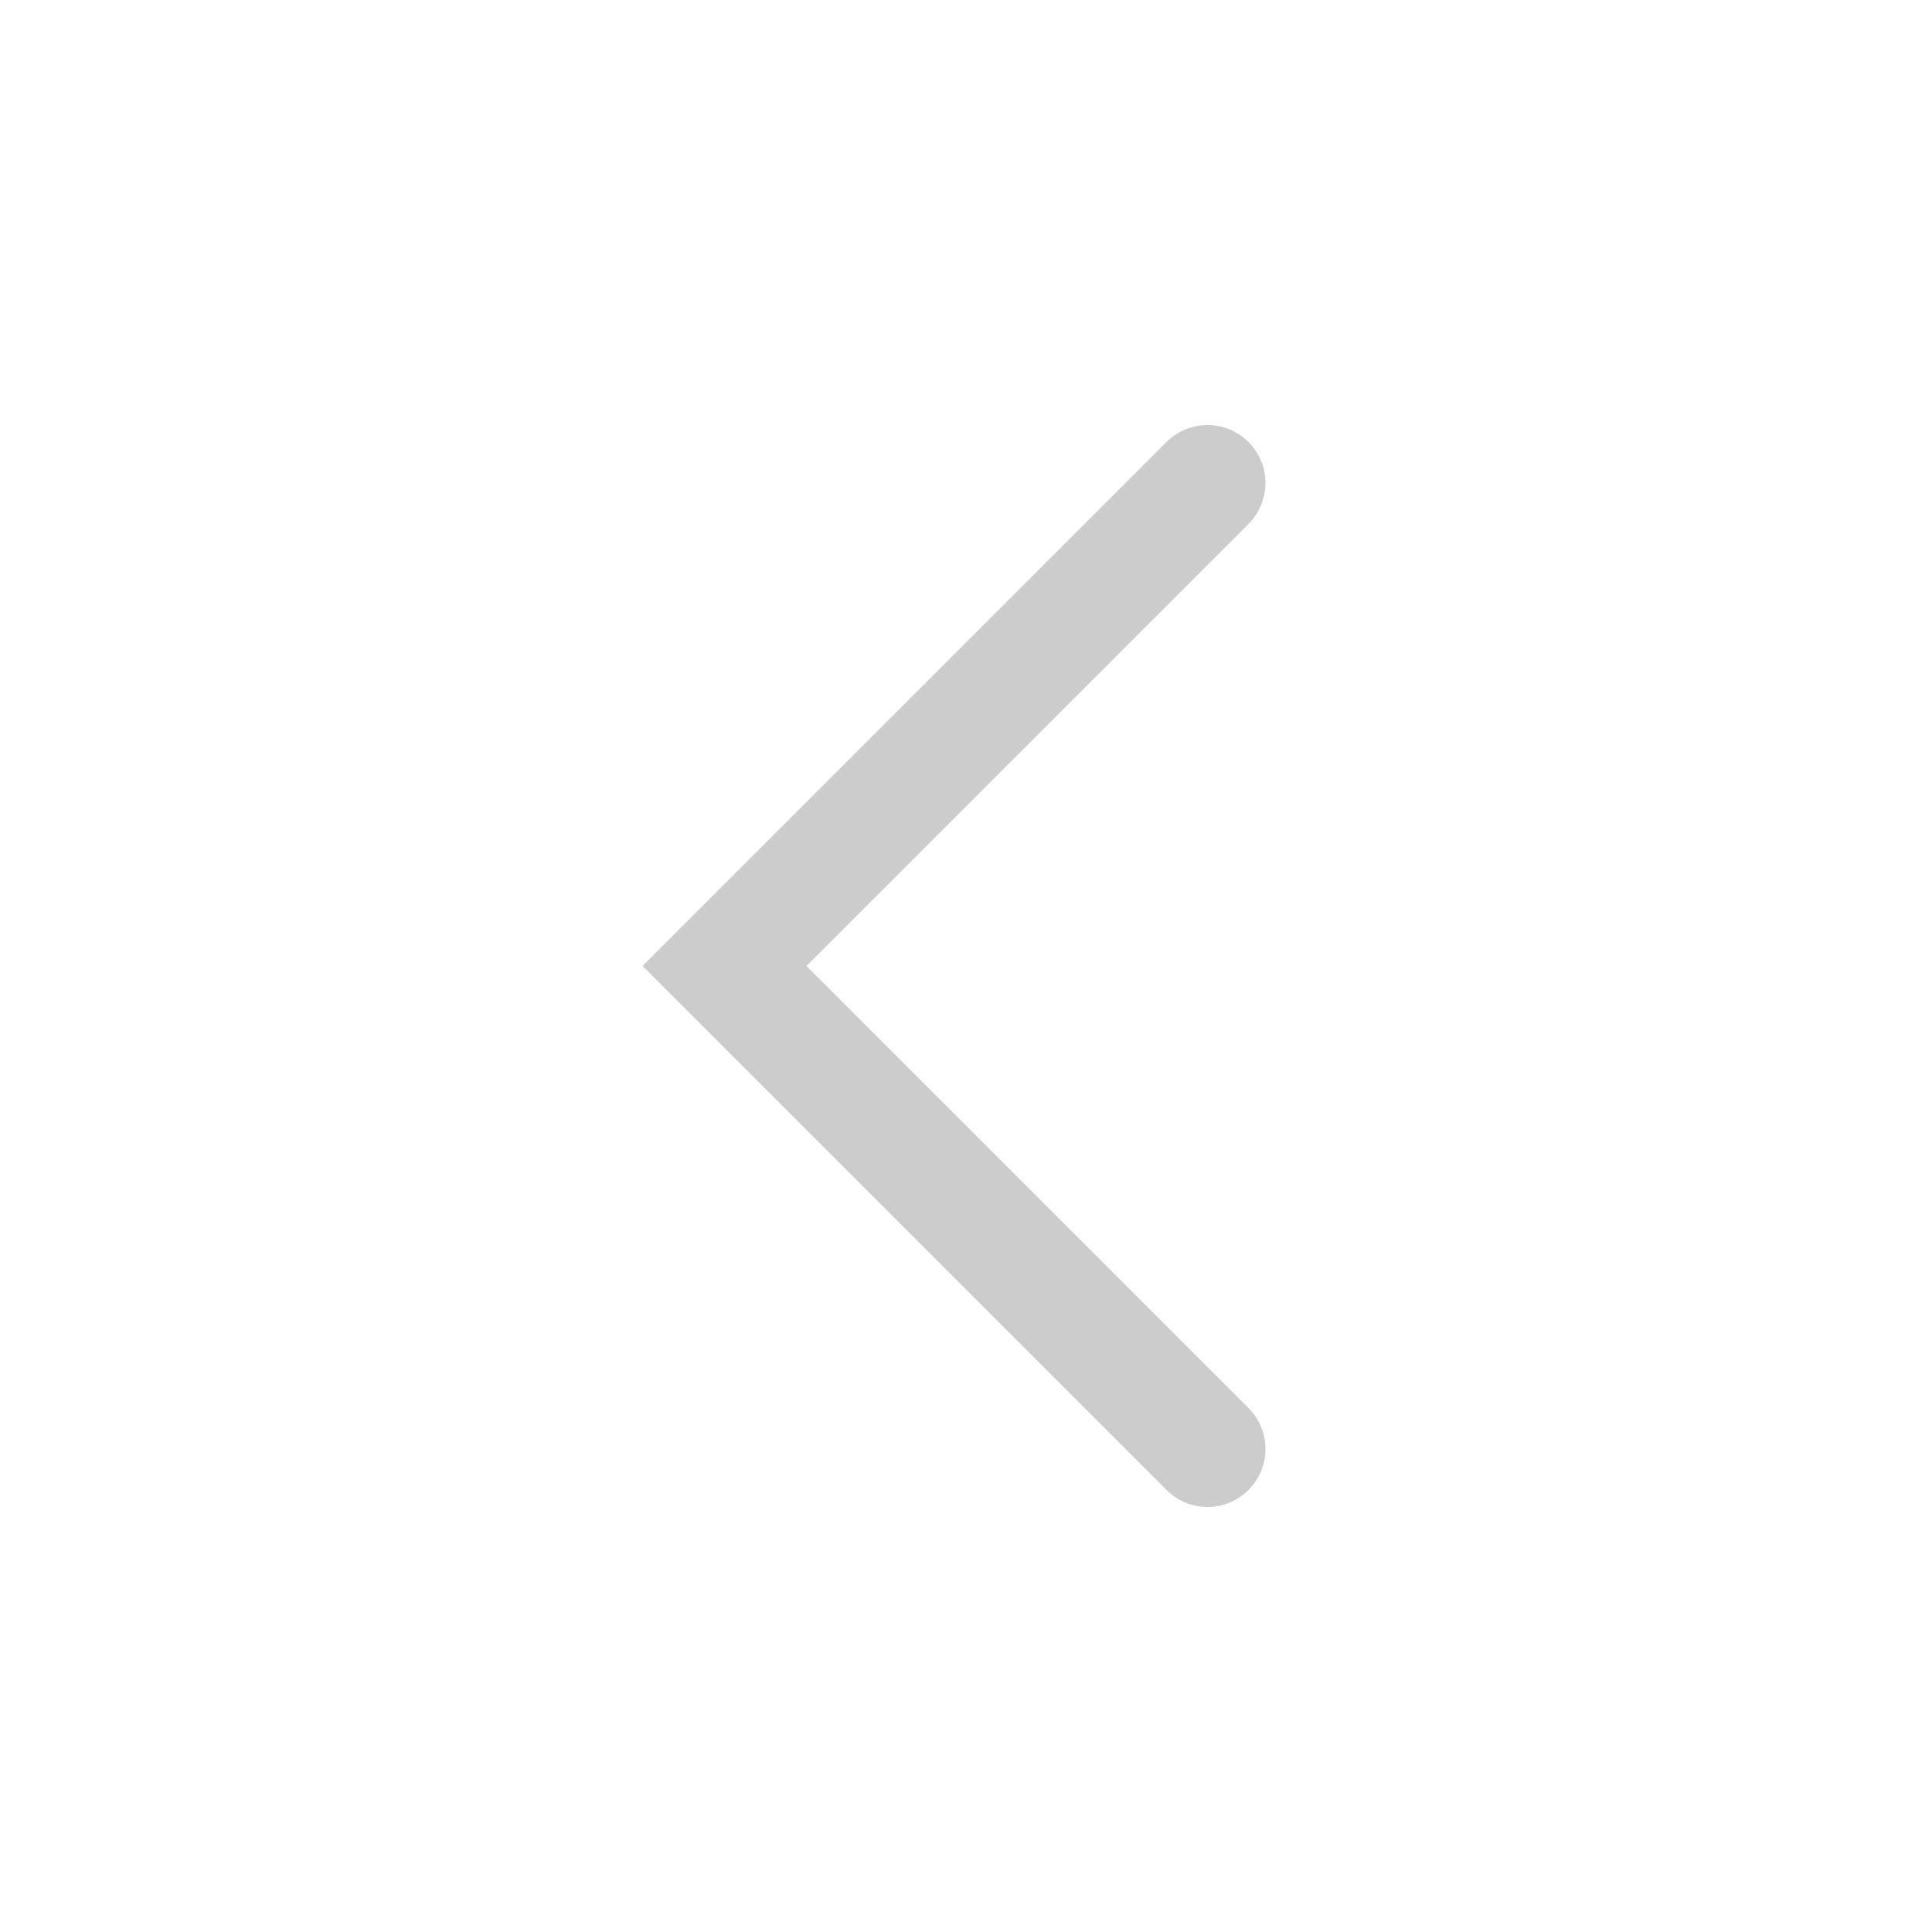
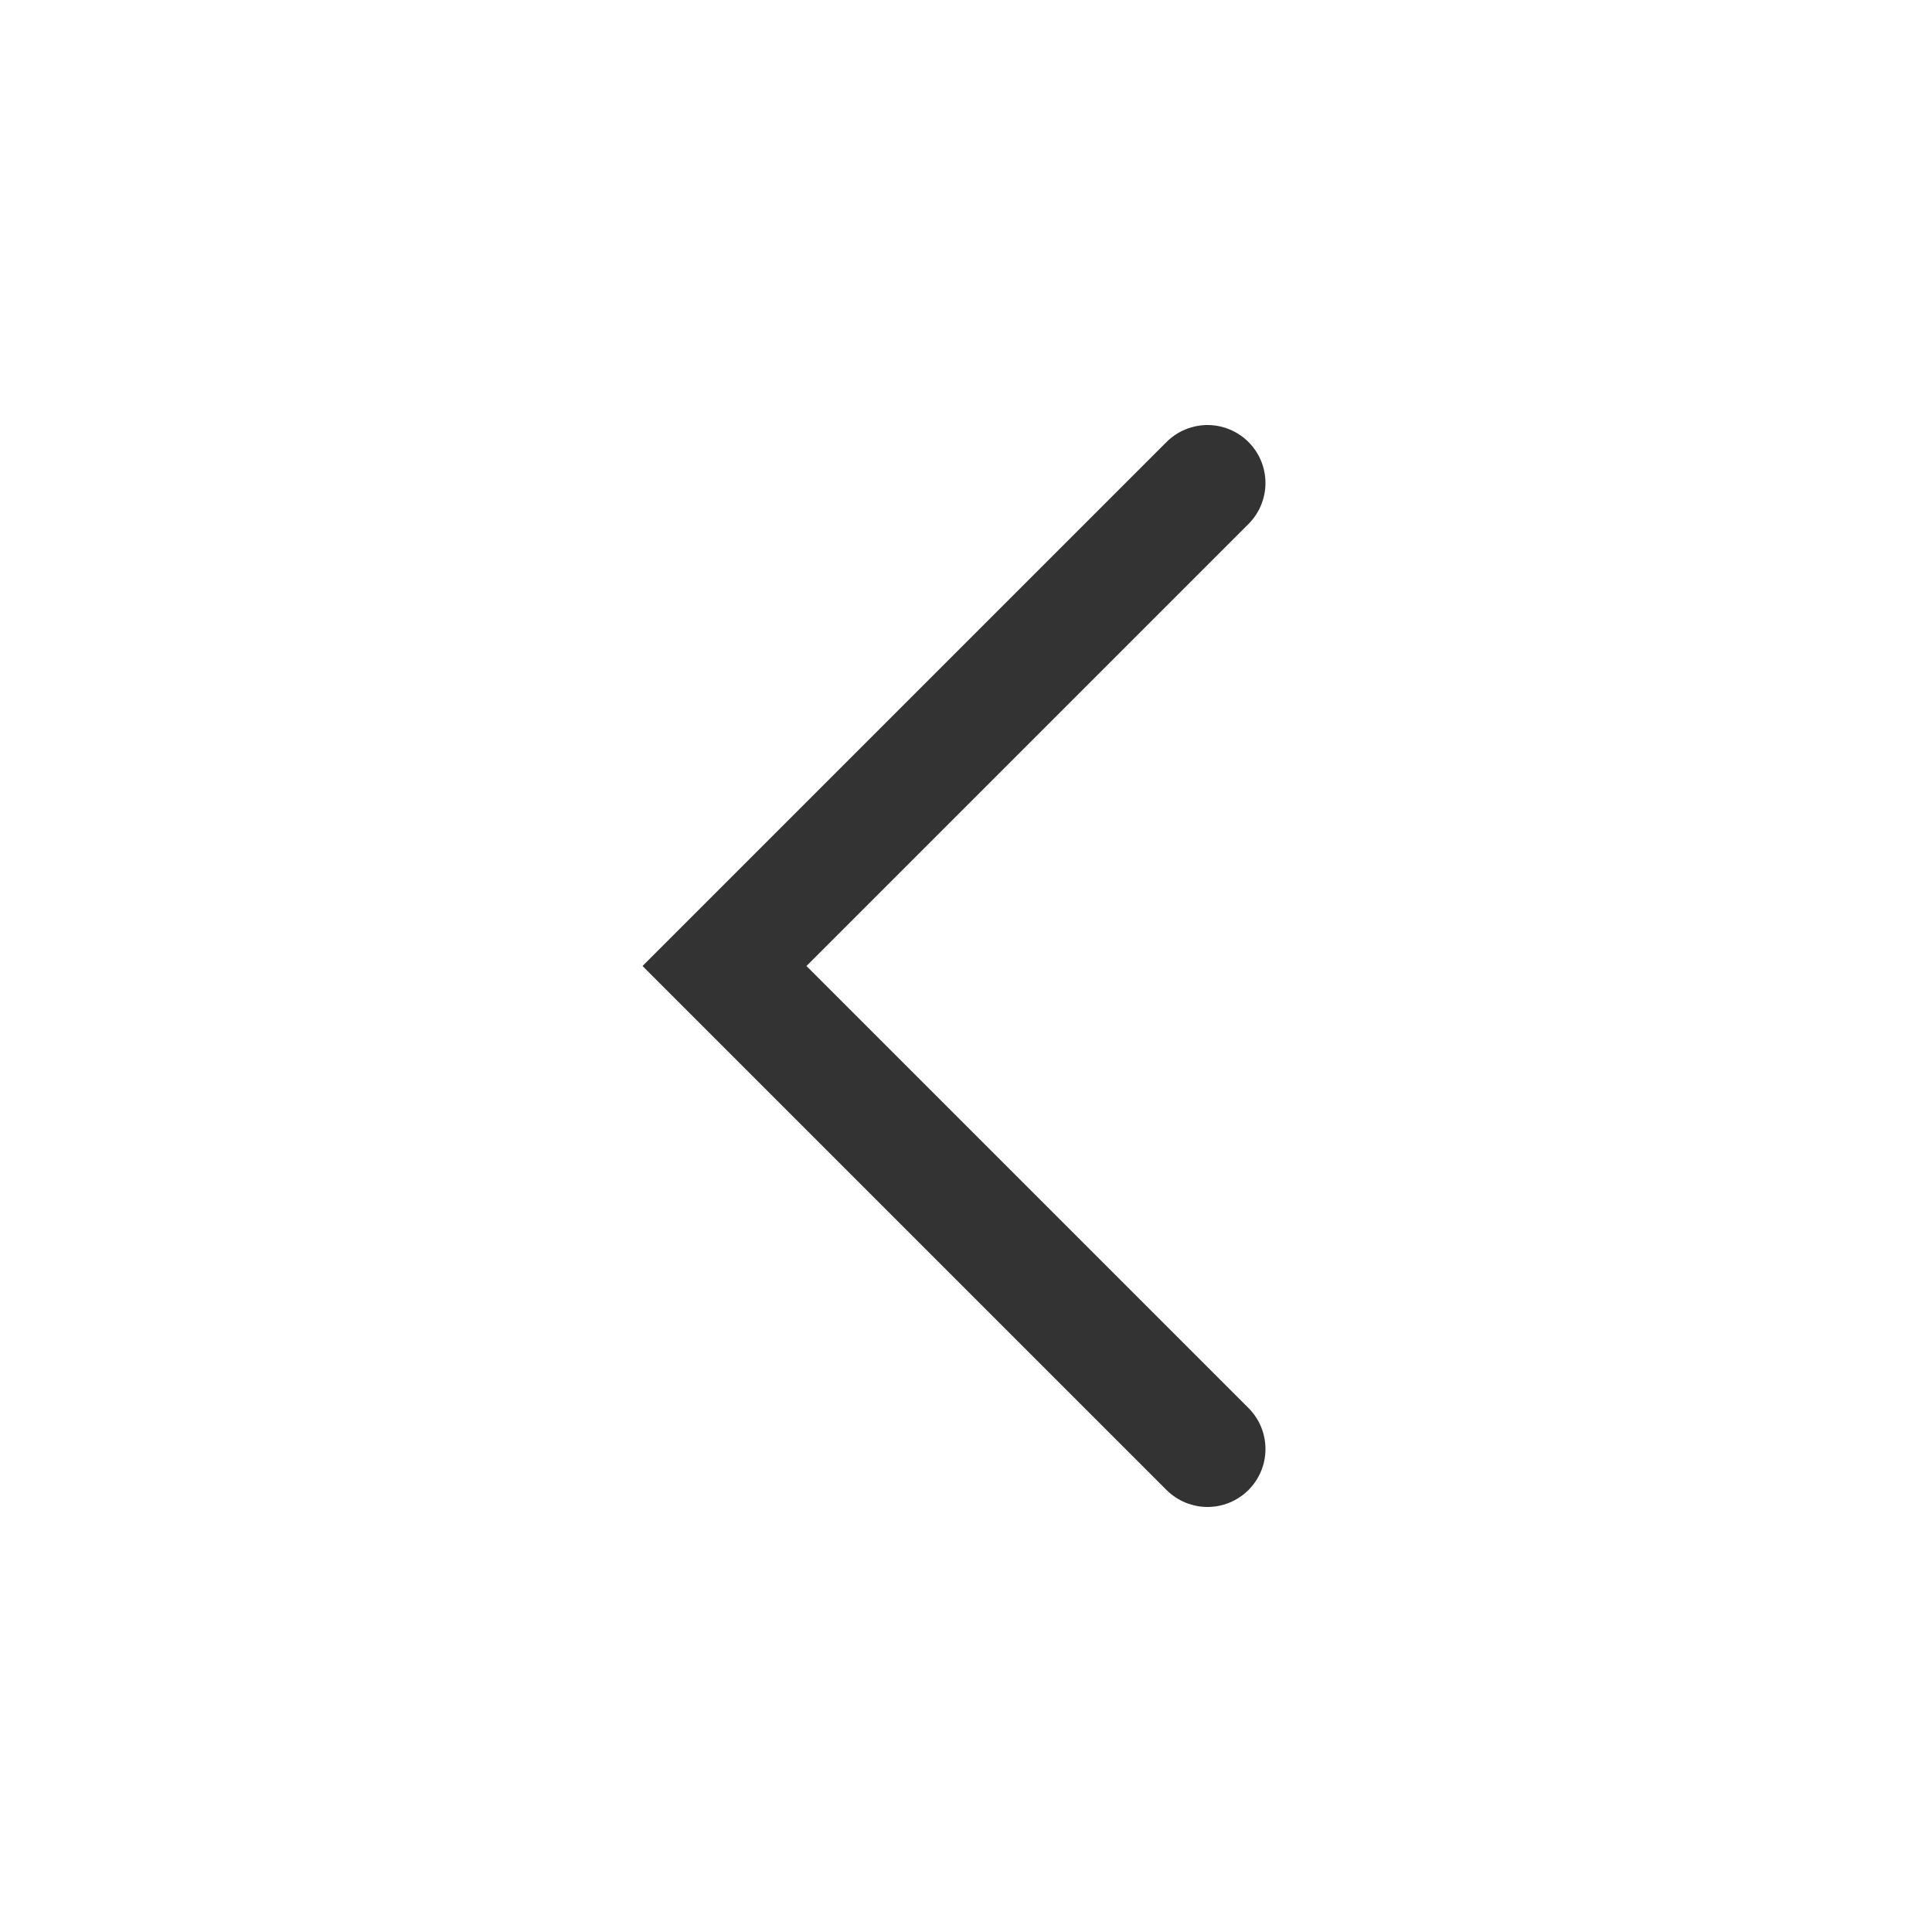
<svg xmlns="http://www.w3.org/2000/svg" preserveAspectRatio="none" overflow="visible" style="display: block;" width="20" height="20" viewBox="0 0 20 20" fill="none">
  <g id="ChevronLeftIcon">
-     <path id="Vector" d="M12.5 15L7.5 10L12.5 5" stroke="black" stroke-opacity="0.2" stroke-width="1.2" stroke-linecap="round" />
+     <path id="Vector" d="M12.5 15L7.5 10L12.5 5" stroke="#333333" stroke-width="1.2" stroke-linecap="round" />
  </g>
</svg>
